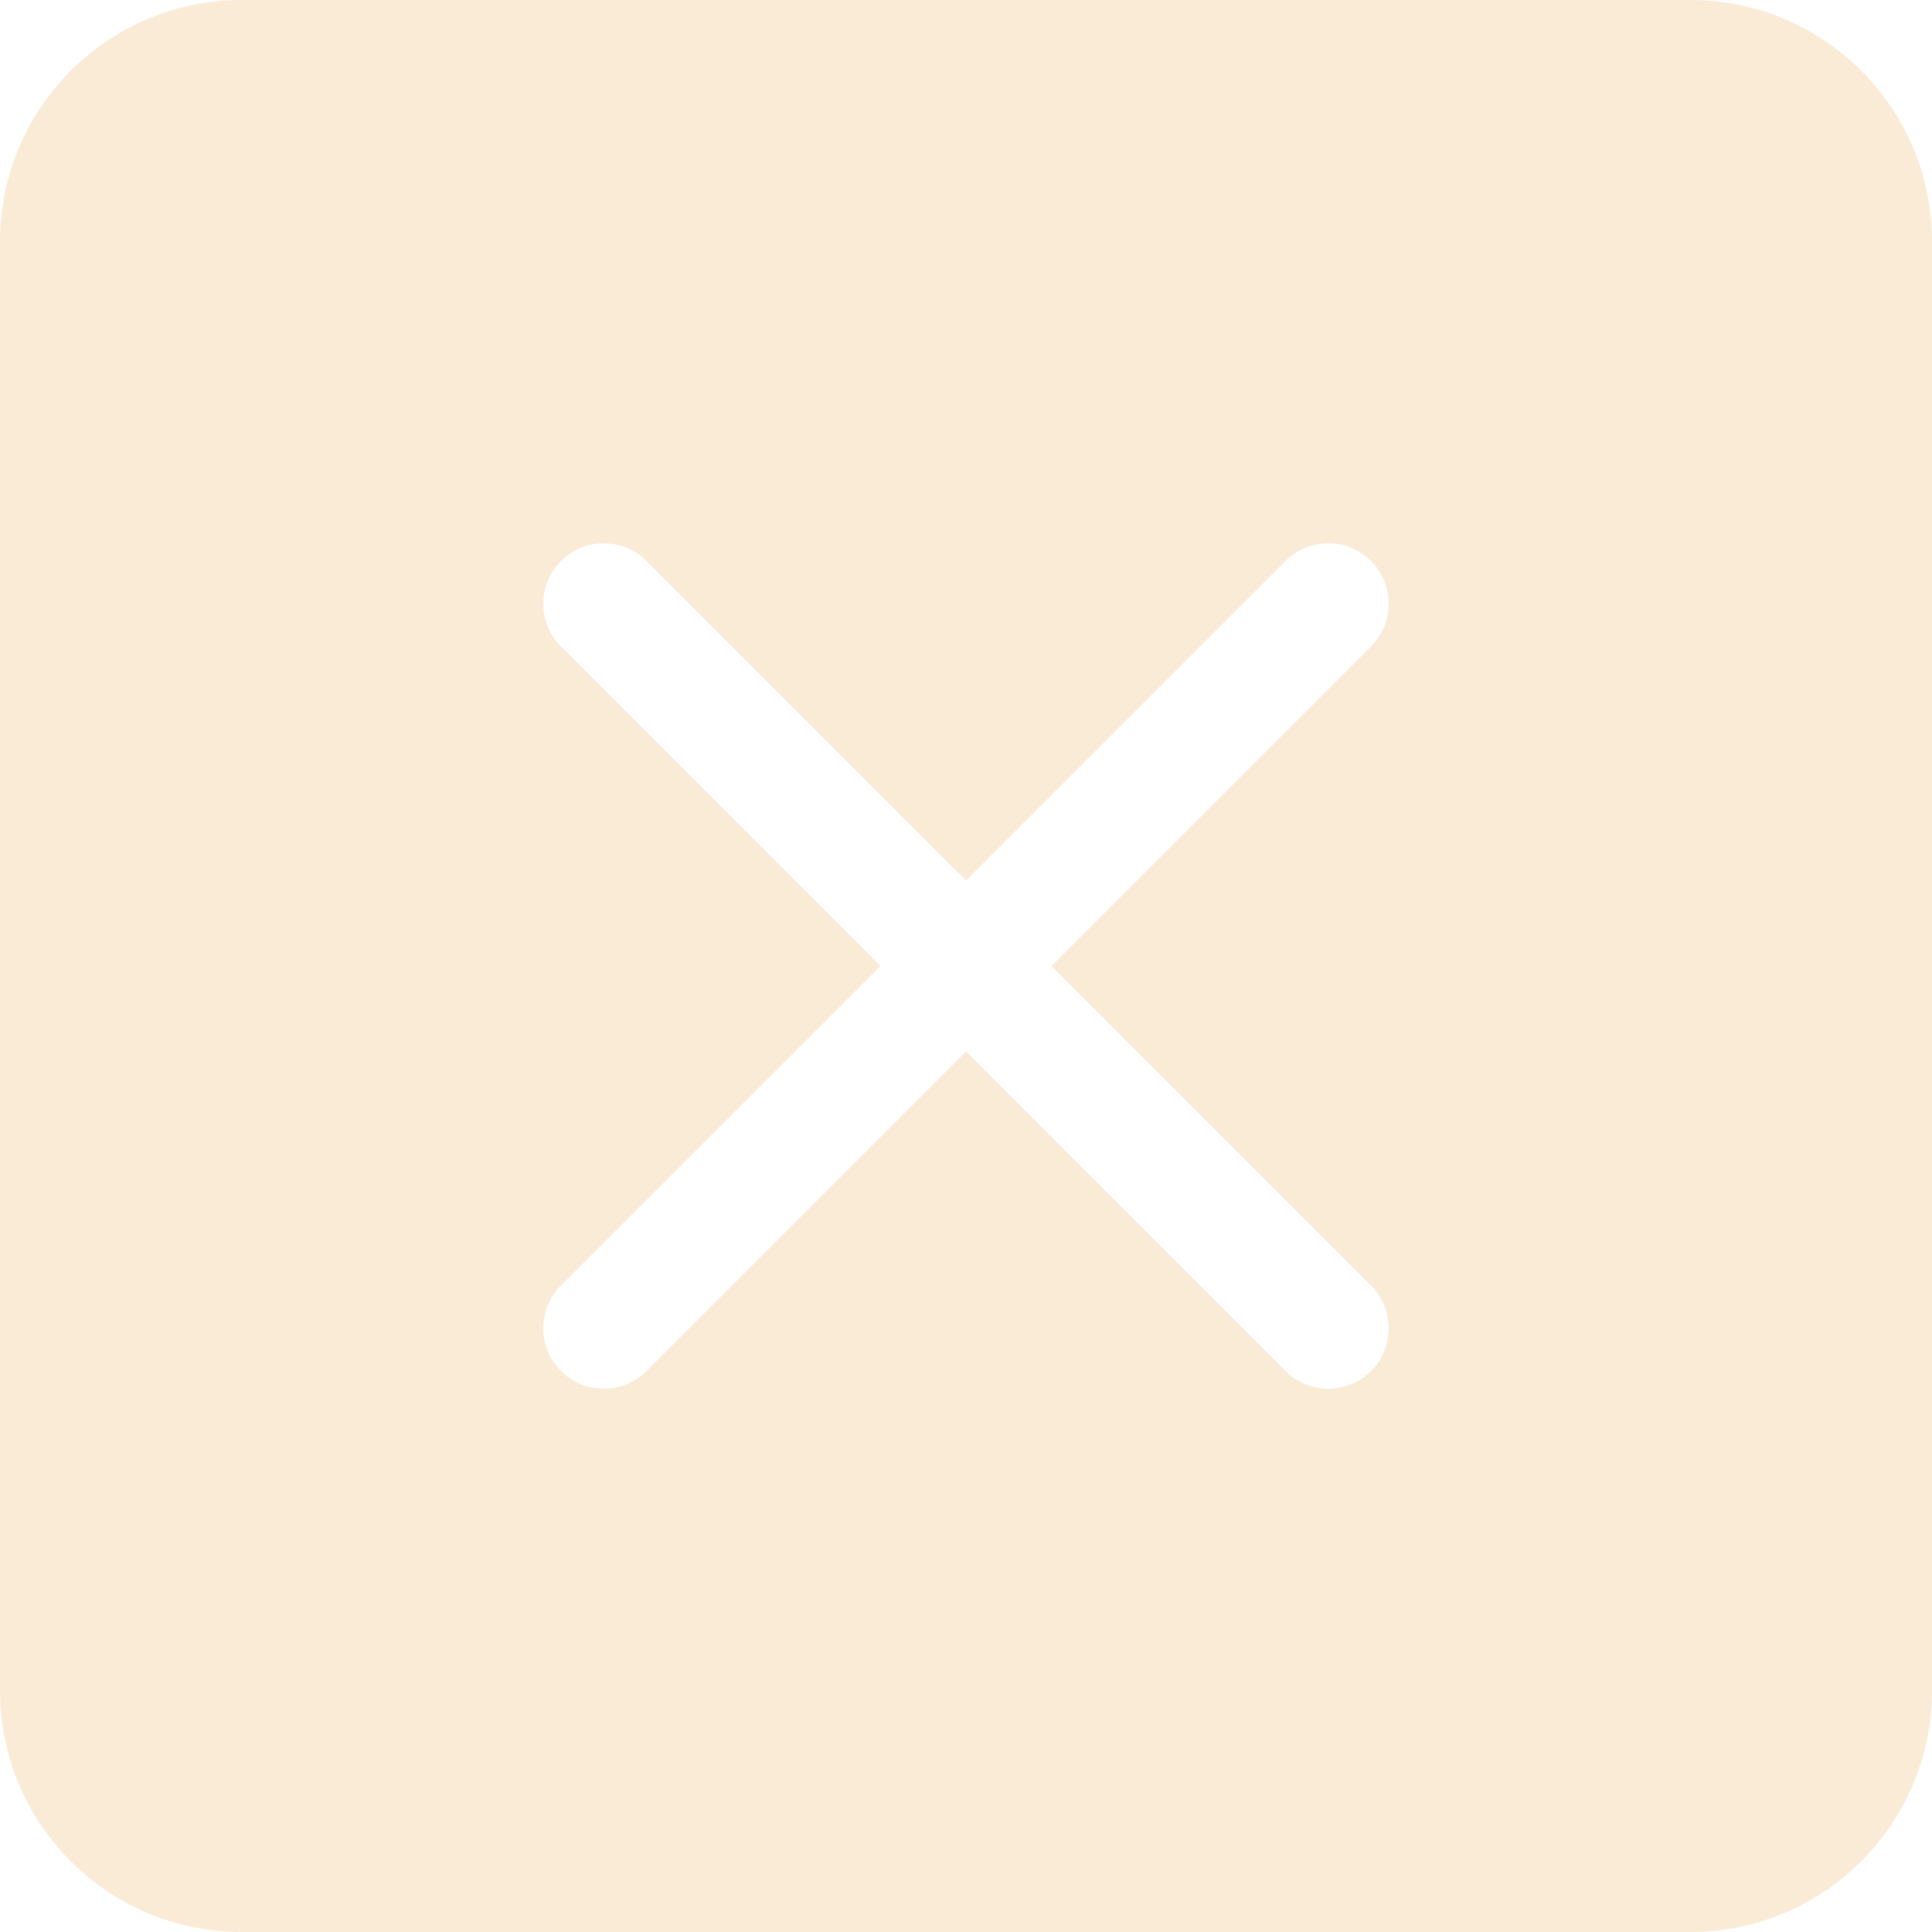
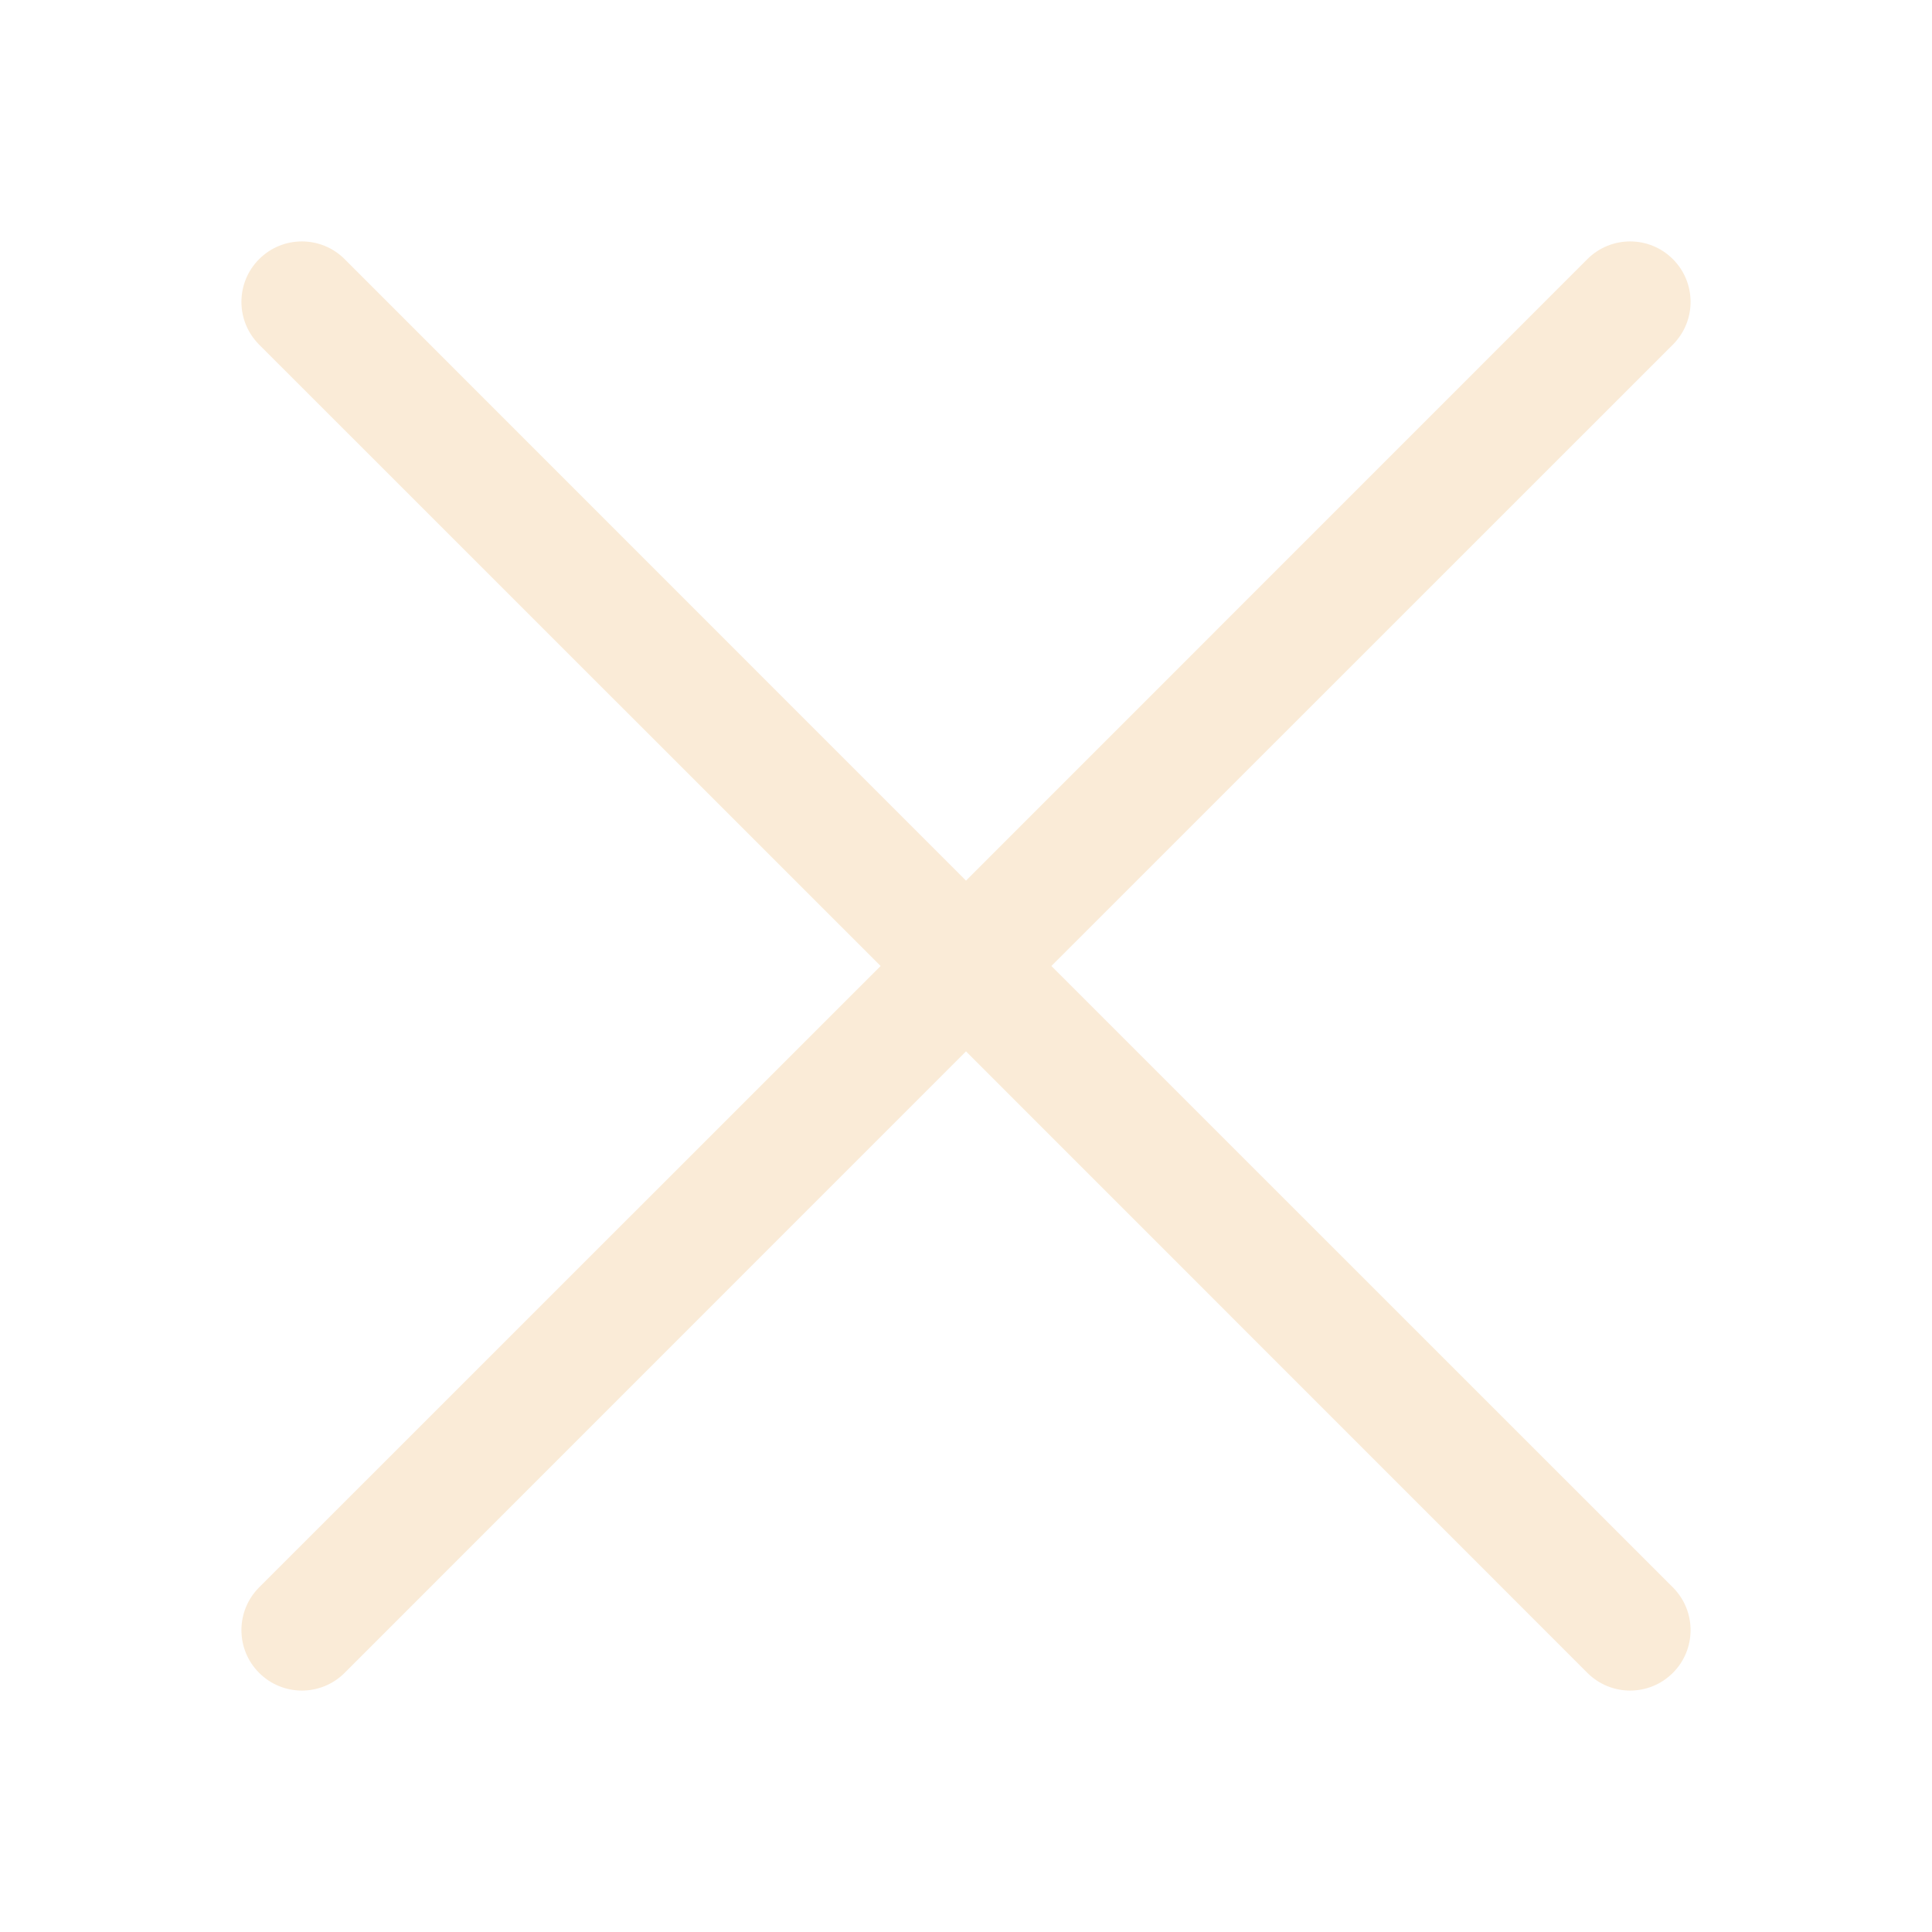
- <svg xmlns="http://www.w3.org/2000/svg" width="16" height="16" fill="antiquewhite" class="bi bi-x-square-fill" viewBox="0 0 16 16">
-   <path d="M2 0a2 2 0 0 0-2 2v12a2 2 0 0 0 2 2h12a2 2 0 0 0 2-2V2a2 2 0 0 0-2-2zm3.354 4.646L8 7.293l2.646-2.647a.5.5 0 0 1 .708.708L8.707 8l2.647 2.646a.5.5 0 0 1-.708.708L8 8.707l-2.646 2.647a.5.5 0 0 1-.708-.708L7.293 8 4.646 5.354a.5.5 0 1 1 .708-.708" />
+ <svg xmlns="http://www.w3.org/2000/svg" width="16" height="16" fill="antiquewhite" class="bi bi-x-lg" viewBox="0 0 16 16">
+   <path d="M2.146 2.854a.5.5 0 1 1 .708-.708L8 7.293l5.146-5.147a.5.5 0 0 1 .708.708L8.707 8l5.147 5.146a.5.5 0 0 1-.708.708L8 8.707l-5.146 5.147a.5.5 0 0 1-.708-.708L7.293 8z" />
</svg>
